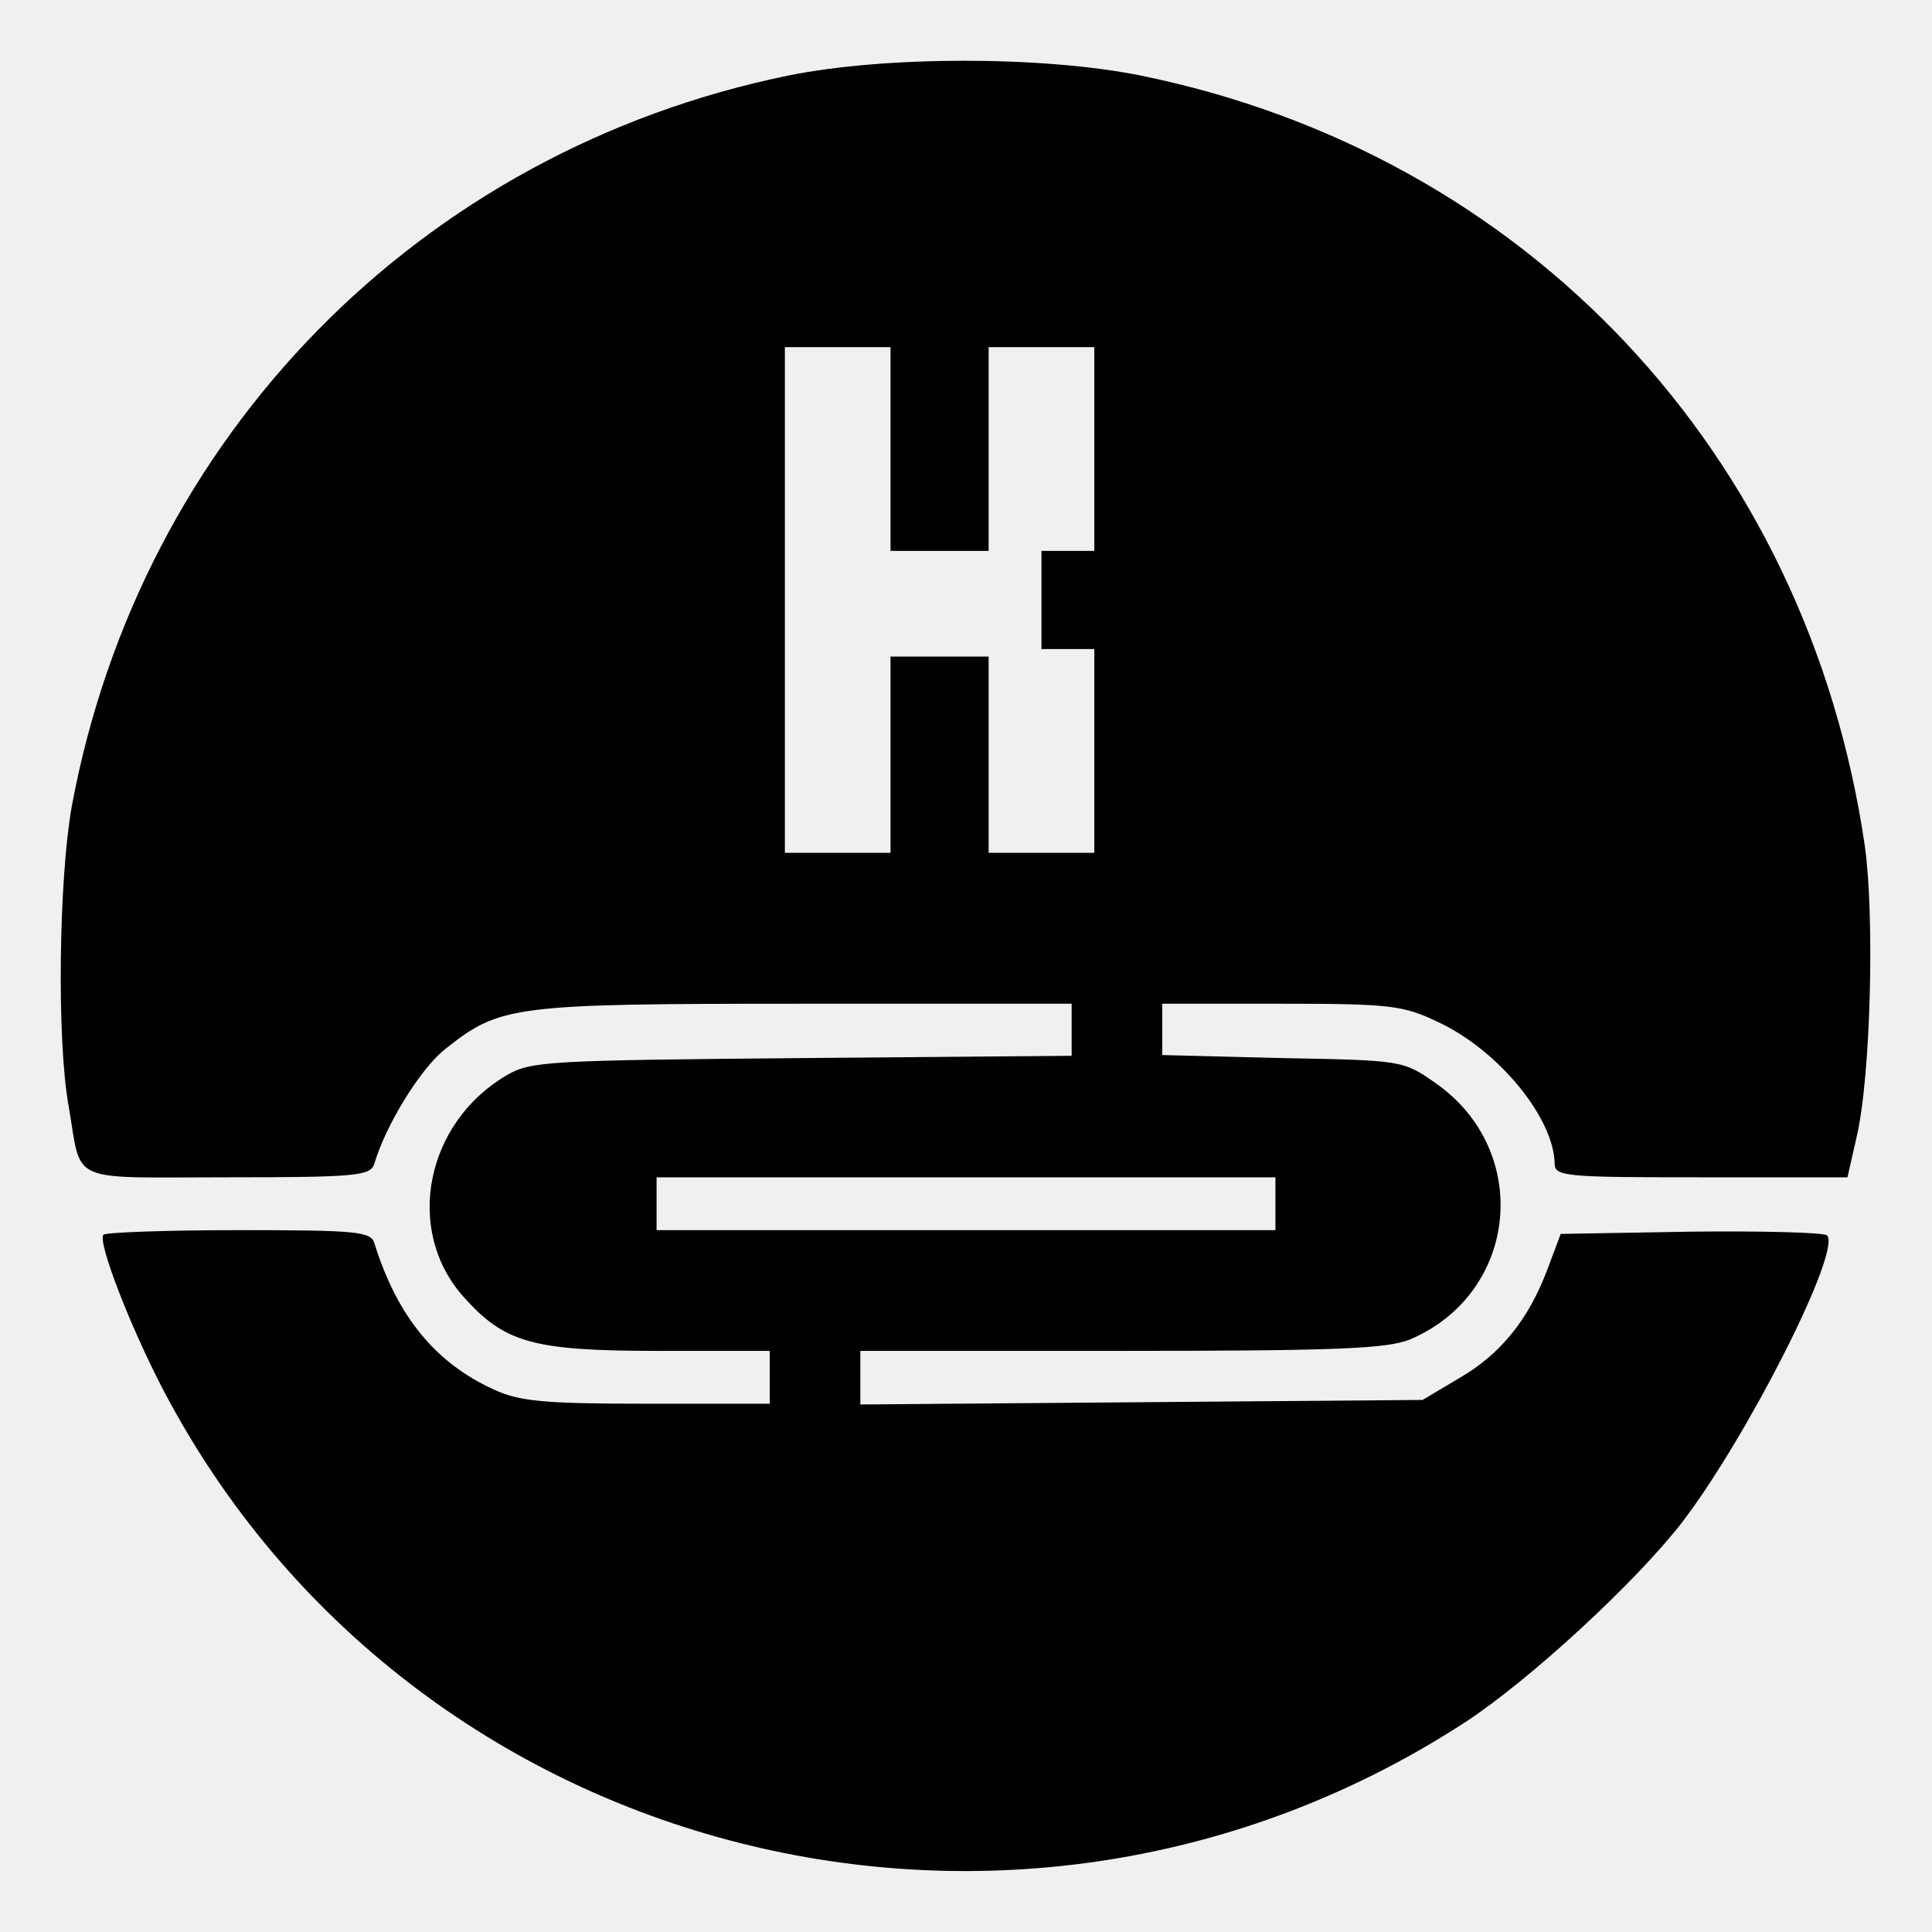
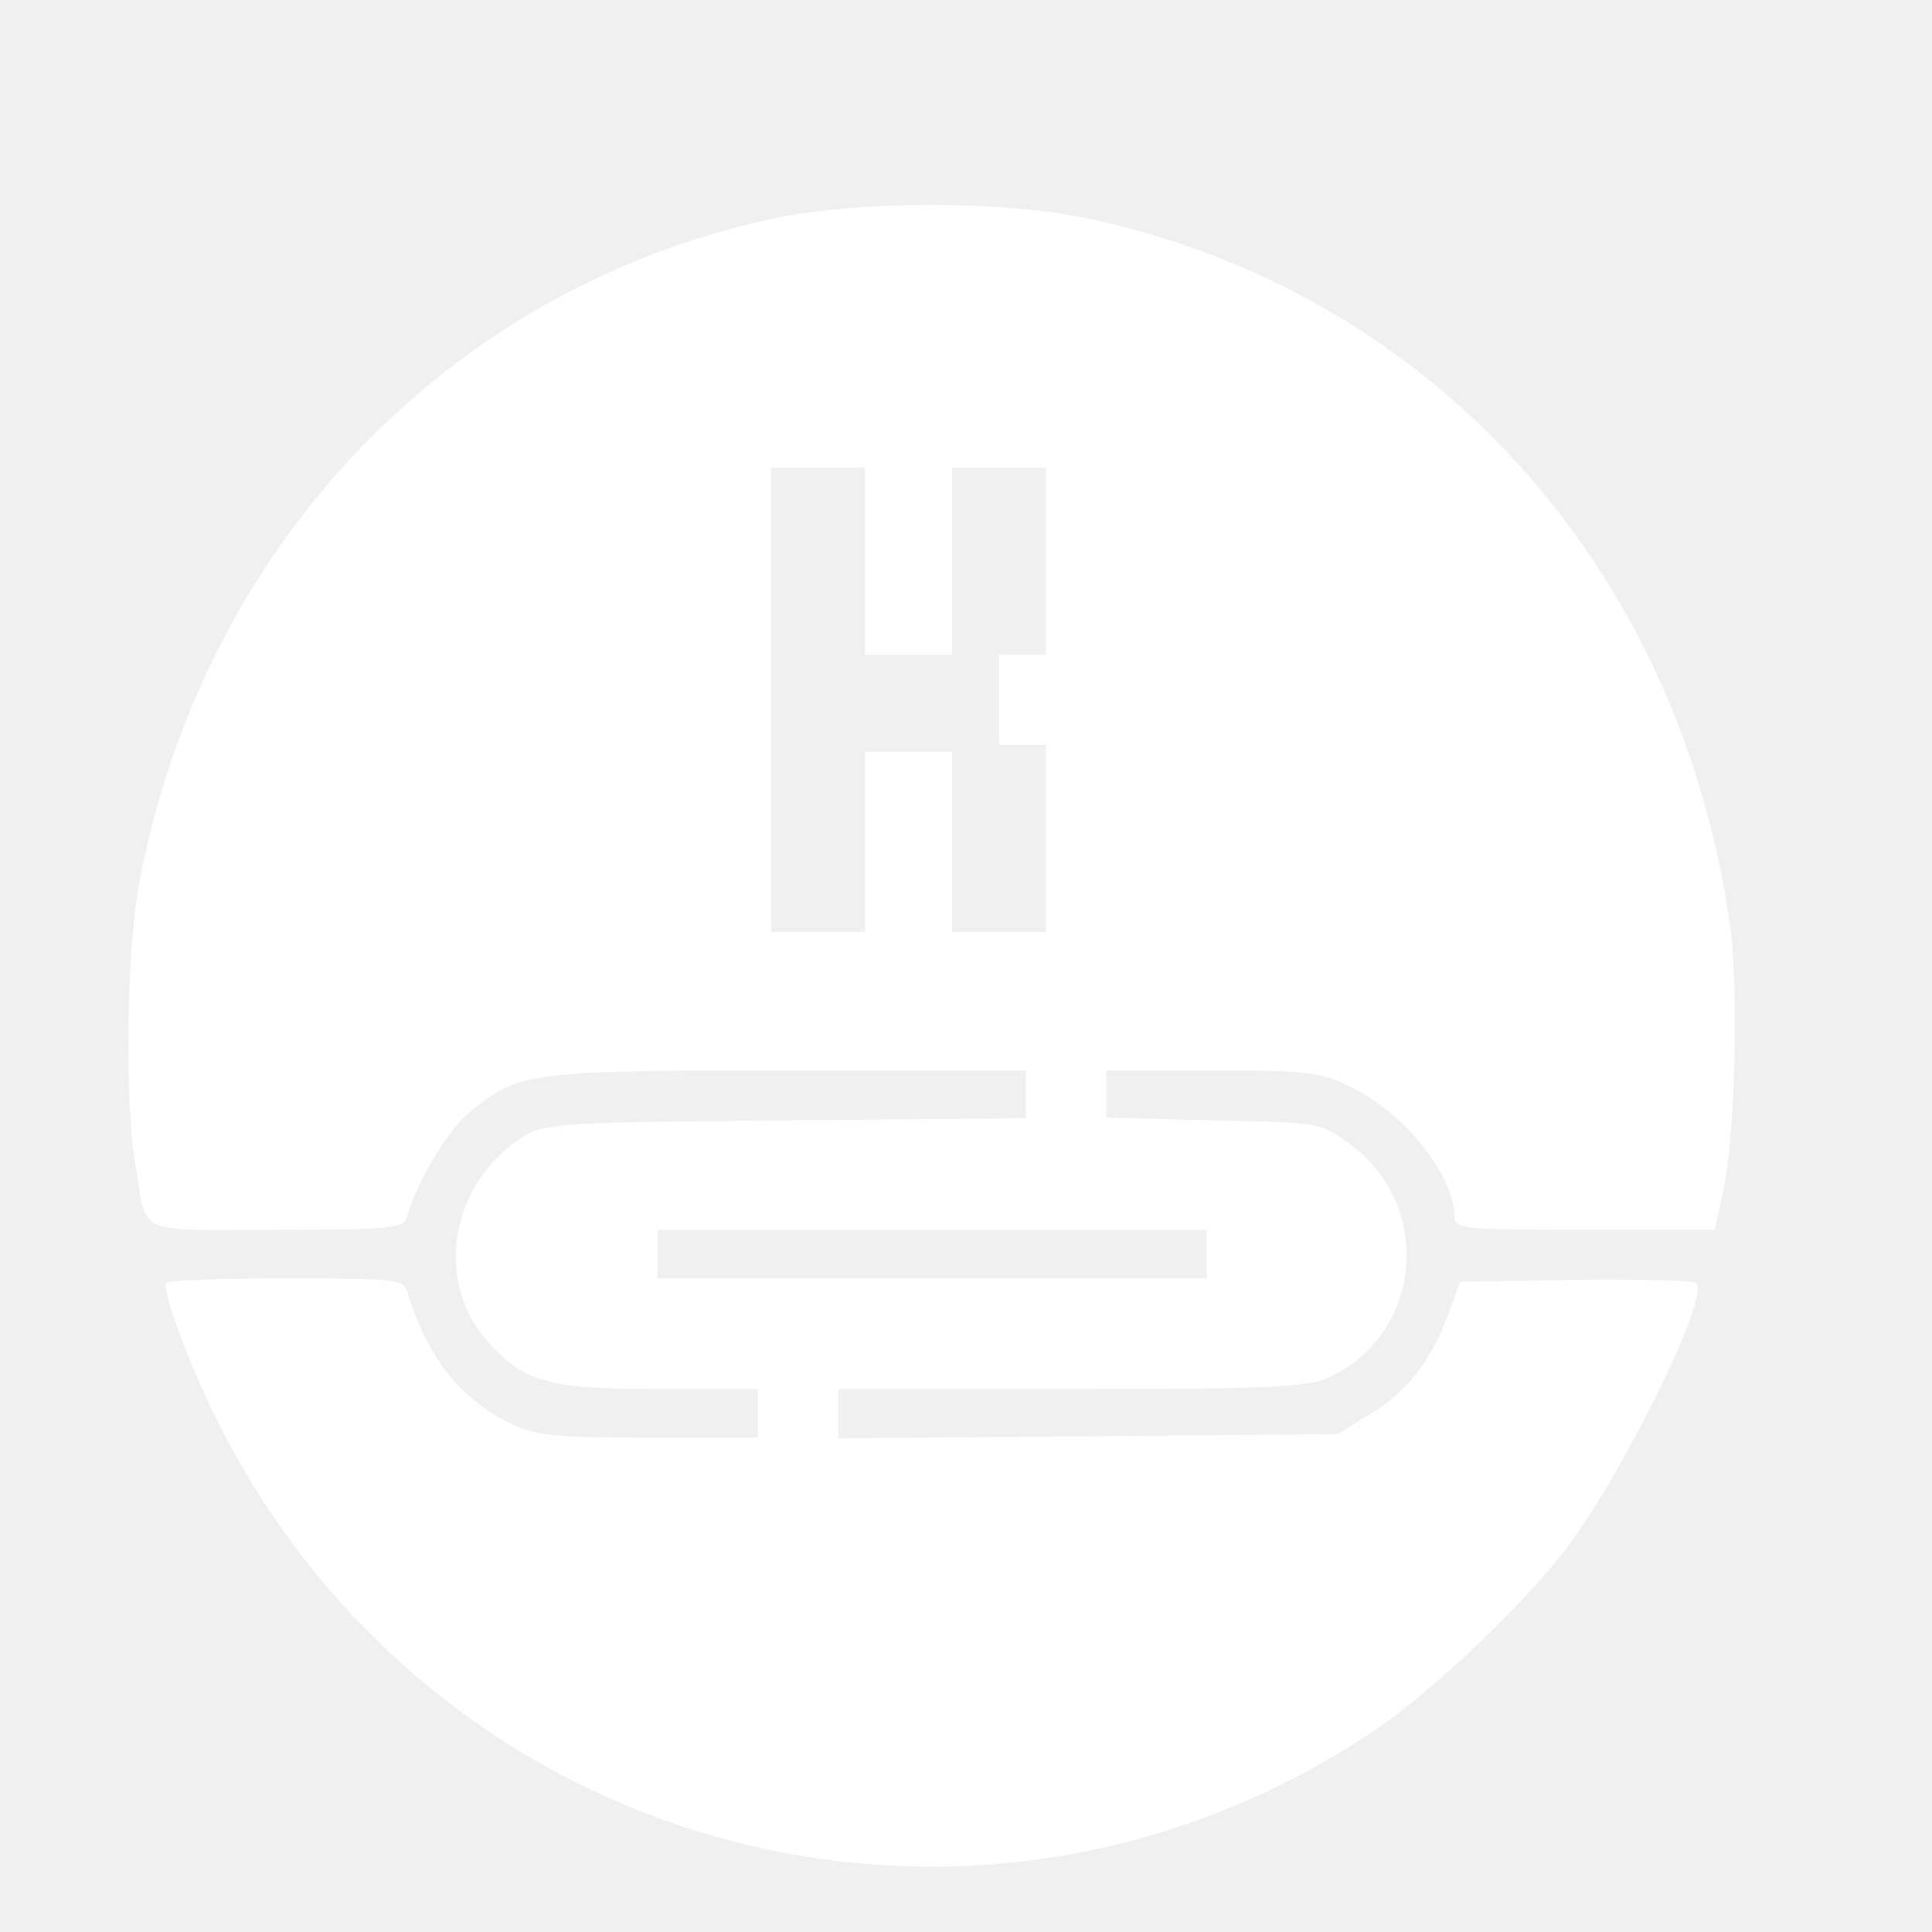
- <svg xmlns="http://www.w3.org/2000/svg" version="1.0" width="256pt" height="256pt" viewBox="0 0 256 256" preserveAspectRatio="xMidYMid meet">
-   <g transform="translate(0,256) scale(0.1,-0.1)" fill="#000000" stroke="none">
-     <path d="M1045 2460 c-489 -100 -859 -478 -950 -969 -17 -96 -20 -309 -4 -397 18 -104 -4 -94 210 -94 172 0 190 2 195 18 15 51 61 126 94 152 73 58 89 60 476 60 l354 0 0 -35 0 -34 -357 -3 c-337 -3 -360 -4 -392 -23 -107 -63 -135 -204 -58 -292 55 -62 91 -73 260 -73 l147 0 0 -35 0 -35 -162 0 c-137 0 -170 3 -204 19 -77 35 -128 97 -158 194 -5 15 -22 17 -179 17 -96 0 -176 -3 -180 -6 -8 -9 35 -121 80 -207 328 -624 1130 -827 1726 -438 85 56 224 184 286 264 87 114 211 359 192 380 -4 4 -85 6 -180 5 l-173 -3 -18 -48 c-25 -66 -62 -112 -118 -144 l-47 -28 -372 -3 -373 -3 0 36 0 35 345 0 c289 0 352 3 383 15 144 61 163 250 34 340 -43 30 -44 30 -203 33 l-159 4 0 34 0 34 158 0 c143 0 161 -2 207 -24 80 -37 154 -127 155 -188 0 -17 16 -18 194 -18 l194 0 12 53 c19 80 24 294 11 386 -76 521 -449 917 -960 1021 -130 26 -337 26 -466 0z m135 -495 l0 -135 65 0 65 0 0 135 0 135 70 0 70 0 0 -135 0 -135 -35 0 -35 0 0 -65 0 -65 35 0 35 0 0 -135 0 -135 -70 0 -70 0 0 130 0 130 -65 0 -65 0 0 -130 0 -130 -70 0 -70 0 0 335 0 335 70 0 70 0 0 -135z m510 -1000 l0 -35 -410 0 -410 0 0 35 0 35 410 0 410 0 0 -35z" />
+ <svg xmlns="http://www.w3.org/2000/svg" version="1.0" width="40" height="40" preserveAspectRatio="xMidYMid meet">
+   <rect id="backgroundrect" width="100%" height="100%" x="0" y="0" fill="none" stroke="none" />
+   <g class="currentLayer" style="">
+     <g transform="translate(0,256) scale(0.1,-0.1) " fill="#ffffff" stroke="none" id="svg_1" class="" fill-opacity="1">
+       <path d="M160.373,2514.798 c-67.835,-14.344 -119.162,-68.563 -131.786,-138.99 c-2.358,-13.77 -2.774,-44.322 -0.555,-56.944 c2.497,-14.917 -0.555,-13.483 29.132,-13.483 c23.86,0 26.357,0.287 27.051,2.582 c2.081,7.315 8.462,18.073 13.04,21.802 c10.127,8.319 12.346,8.606 66.032,8.606 l49.107,0 l0,-5.02 l0,-4.877 l-49.524,-0.43 c-46.749,-0.43 -49.94,-0.574 -54.379,-3.299 c-14.843,-9.037 -18.727,-29.261 -8.046,-41.884 c7.63,-8.893 12.624,-10.471 36.068,-10.471 l20.392,0 l0,-5.02 l0,-5.02 l-22.473,0 c-19.005,0 -23.583,0.43 -28.299,2.725 c-10.682,5.02 -17.756,13.913 -21.918,27.827 c-0.694,2.152 -3.052,2.438 -24.831,2.438 c-13.317,0 -24.415,-0.43 -24.97,-0.861 c-1.11,-1.291 4.855,-17.356 11.098,-29.691 c45.501,-89.505 156.755,-118.622 239.434,-62.825 c11.791,8.032 31.074,26.392 39.674,37.867 c12.069,16.352 29.27,51.494 26.635,54.506 c-0.555,0.574 -11.791,0.861 -24.97,0.717 l-23.999,-0.43 l-2.497,-6.885 c-3.468,-9.467 -8.601,-16.065 -16.369,-20.655 l-6.52,-4.016 l-51.604,-0.43 l-51.743,-0.43 l0,5.164 l0,5.02 l47.859,0 c40.091,0 48.83,0.43 53.13,2.152 c19.976,8.75 22.612,35.859 4.717,48.769 c-5.965,4.303 -6.104,4.303 -28.16,4.733 l-22.057,0.574 l0,4.877 l0,4.877 l21.918,0 c19.837,0 22.334,-0.287 28.715,-3.442 c11.098,-5.307 21.363,-18.216 21.502,-26.966 c0,-2.438 2.22,-2.582 26.912,-2.582 l26.912,0 l1.665,7.602 c2.636,11.475 3.329,42.17 1.526,55.367 c-10.543,74.731 -62.286,131.532 -133.173,146.449 c-18.034,3.729 -46.749,3.729 -64.644,0 zm18.727,-71.001 l0,-19.364 l9.017,0 l9.017,0 l0,19.364 l0,19.364 l9.711,0 l9.711,0 l0,-19.364 l0,-19.364 l-4.855,0 l-4.855,0 l0,-9.323 l0,-9.323 l4.855,0 l4.855,0 l0,-19.364 l0,-19.364 l-9.711,0 l-9.711,0 l0,18.647 l0,18.647 l-9.017,0 l-9.017,0 l0,-18.647 l0,-18.647 l-9.711,0 l-9.711,0 l0,48.051 l0,48.051 l9.711,0 l9.711,0 l0,-19.364 zm70.748,-143.437 l0,-5.02 l-56.876,0 l-56.876,0 l0,5.02 l0,5.02 l56.876,0 l56.876,0 l0,-5.02 z" id="svg_2" fill="#ffffff" fill-opacity="1" />
+     </g>
  </g>
</svg>
